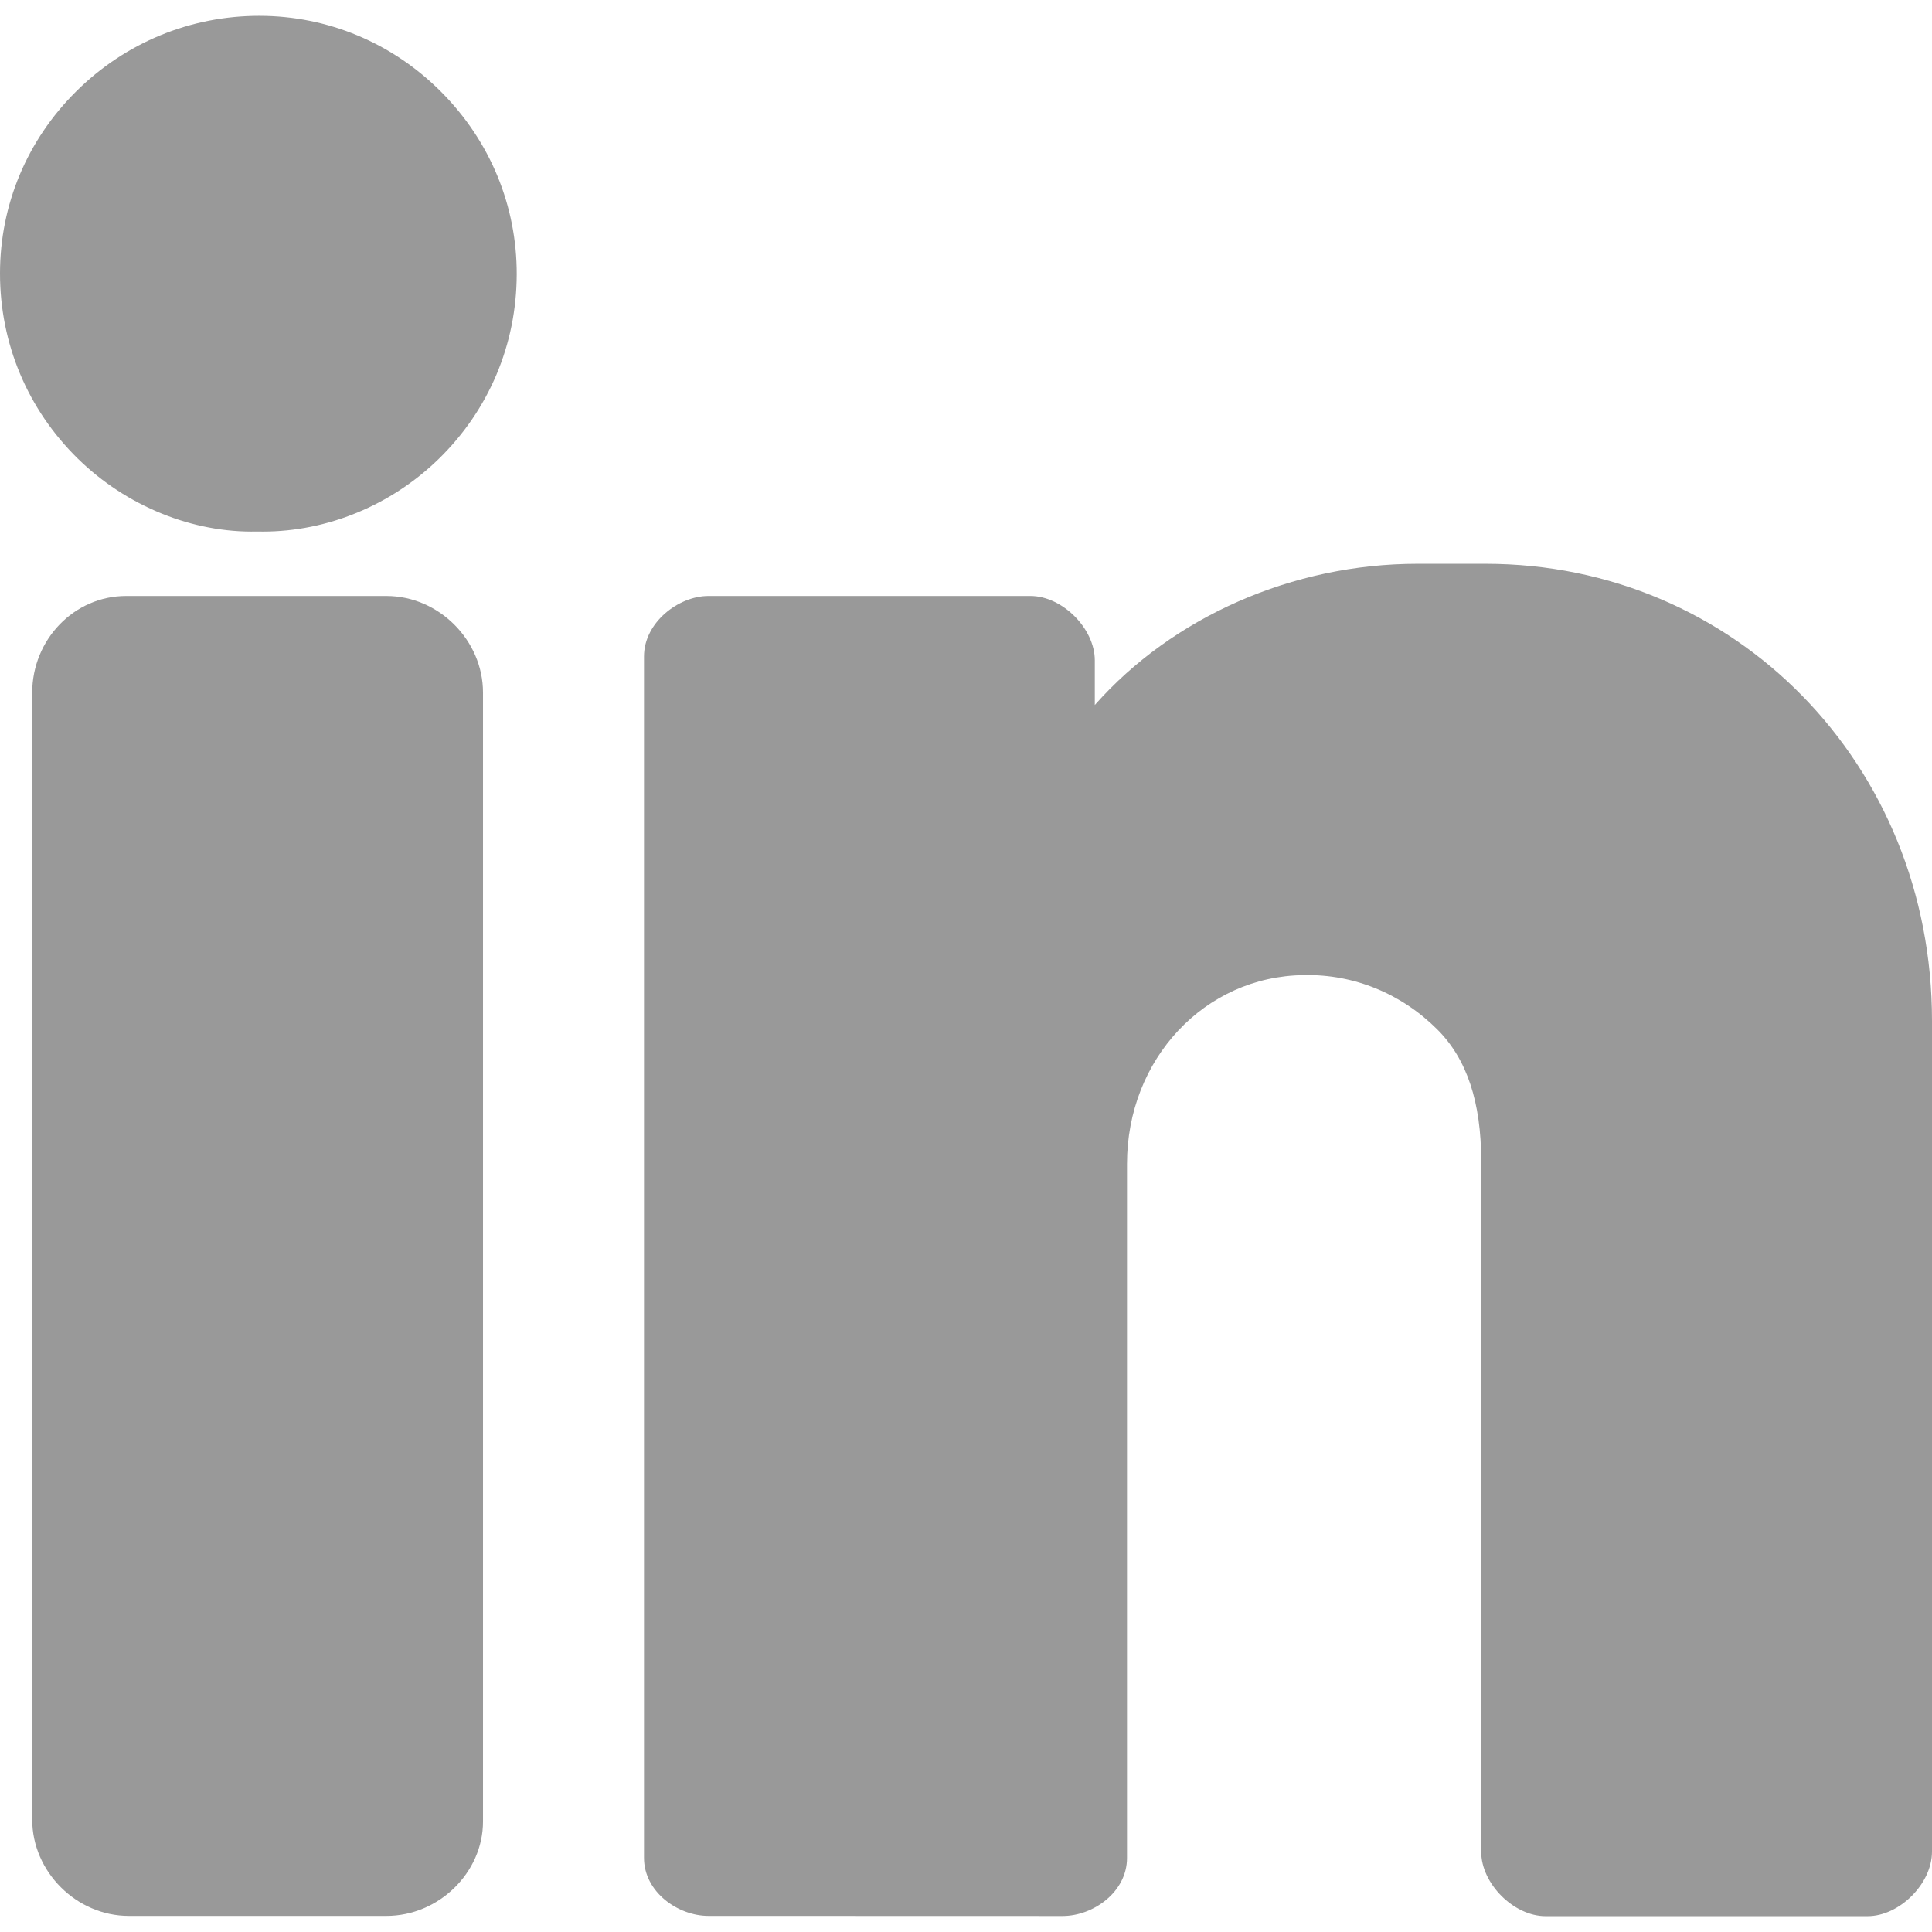
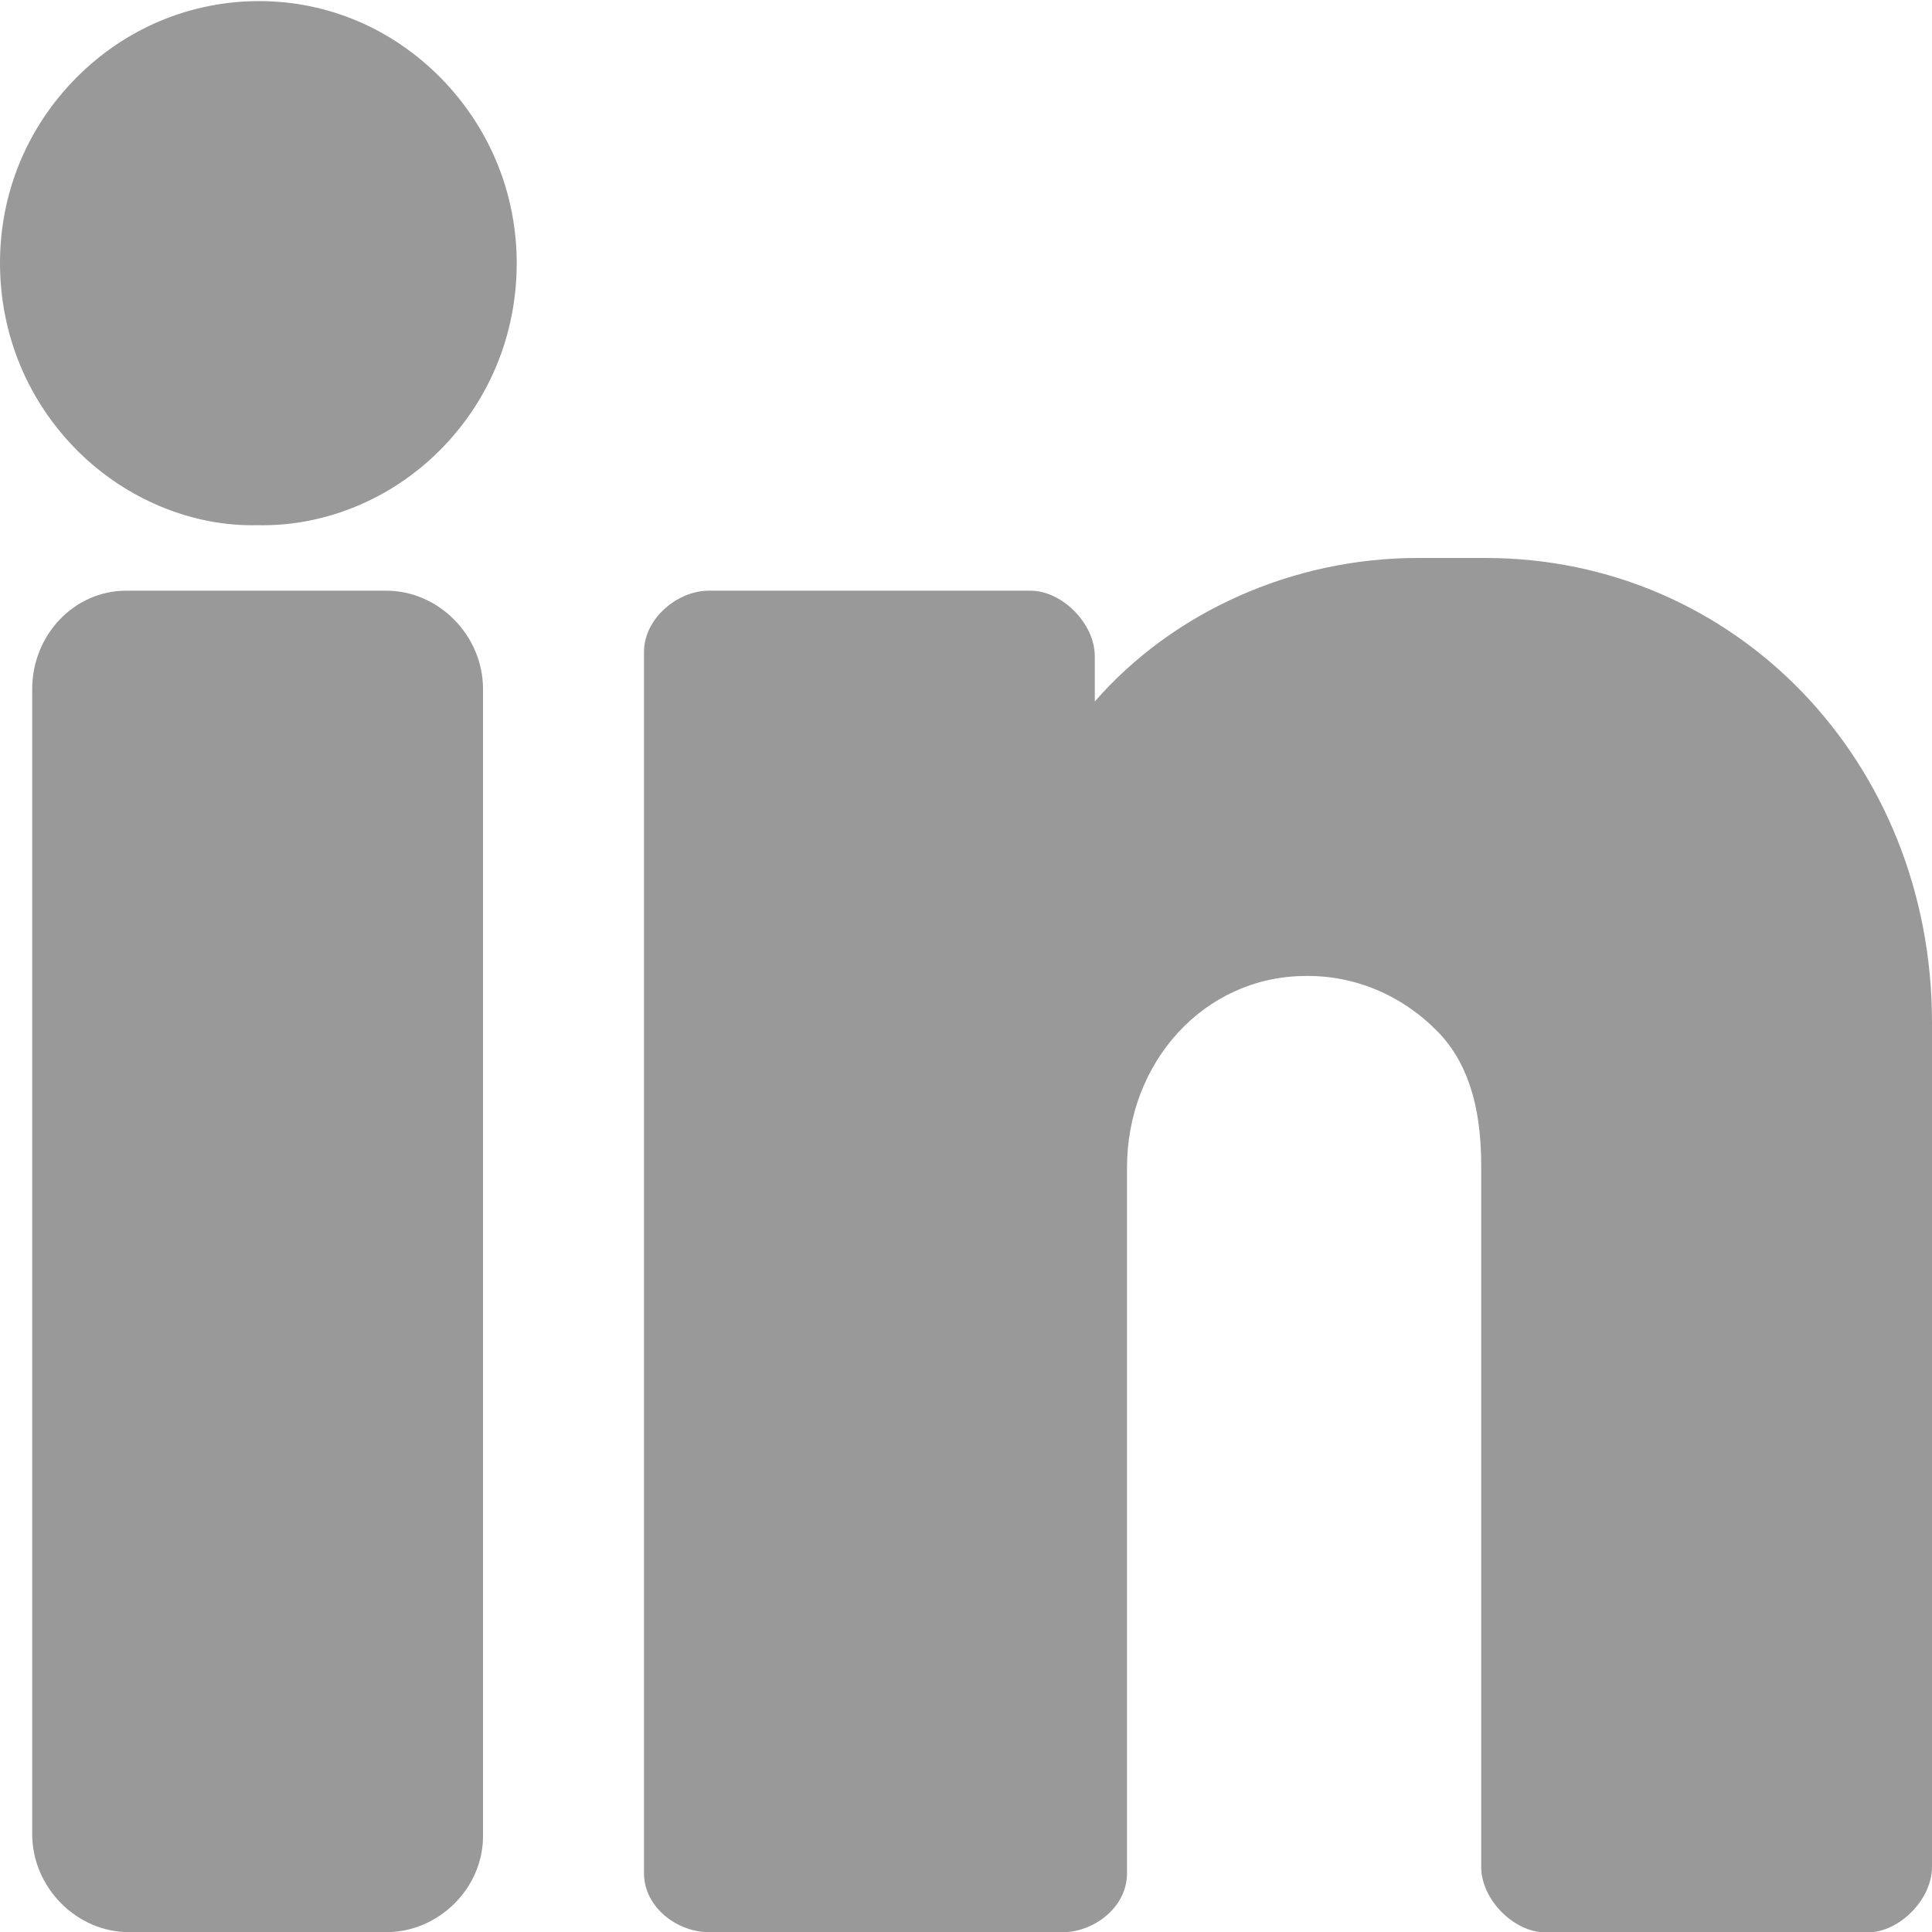
<svg xmlns="http://www.w3.org/2000/svg" version="1.1" id="Layer_1" x="0px" y="0px" viewBox="0 0 512.003 512.003" style="enable-background:new 0 0 512.003 512.003;" xml:space="preserve">
  <defs id="defs47" />
-   <g transform="translate(0 -1)" id="g12" style="fill:#999999;fill-opacity:1">
+   <g transform="matrix(1,0,0,1.016289,0,-4.988063)" id="g12" style="fill:#999999;fill-opacity:1">
    <g id="g10" style="fill:#999999;fill-opacity:1">
      <g id="g8" style="fill:#999999;fill-opacity:1">
-         <path d="M68.762,5.195h-0.06c-18.261,0-35.482,7.1-48.478,19.985C7.185,38.1,0,55.243,0,73.453     c-0.009,18.611,7.33,36.053,20.625,49.092c12.894,12.629,30.481,19.721,47.531,19.311c0.495,0.009,0.99,0.017,1.493,0.017     c17.092,0,34.014-6.963,46.618-19.251c13.286-12.945,20.625-30.319,20.668-48.922c0.043-18.193-7.074-35.362-20.019-48.358     C103.979,12.363,86.878,5.212,68.762,5.195z" id="path2" style="fill:#999999;fill-opacity:1" />
-         <path d="M102.403,158.941H33.411c-13.713,0-24.875,11.511-24.875,25.651v298.615c0,13.841,11.725,25.532,25.6,25.532h68.267     c13.875,0,25.6-11.46,25.6-25.011V184.541C128.003,170.666,116.279,158.941,102.403,158.941z" id="path4" style="fill:#999999;fill-opacity:1" />
-         <path d="M393.645,150.408h-17.98c-33.135,0-64.922,14.114-85.53,37.427v-11.827c0-8.457-8.619-17.067-17.067-17.067h-85.333     c-7.893,0-17.067,6.997-17.067,16.017v318.404c0,9.054,8.994,15.369,17.067,15.377l93.867,0.026     c8.073,0,17.067-6.315,17.067-15.377V309.435c0-27.75,20.574-49.724,46.839-50.022c13.355-0.299,25.975,4.966,35.422,14.43     c7.808,7.808,11.605,19.208,11.605,34.859v183.04c0,8.457,8.619,17.067,17.067,17.067h85.333c8.448,0,17.067-8.61,17.067-17.067     V271.496C512.003,203.596,460.009,150.408,393.645,150.408z" id="path6" style="fill:#999999;fill-opacity:1" />
+         <path d="m 68.762,5.195 h -0.06 C 50.441,5.195 33.22,12.295 20.224,25.18 7.185,38.1 0,55.243 0,73.453 c -0.009,18.611 7.33,36.053 20.625,49.092 12.894,12.629 30.481,19.721 47.531,19.311 0.495,0.009 0.99,0.017 1.493,0.017 17.092,0 34.014,-6.963 46.618,-19.251 C 129.553,109.677 136.892,92.303 136.935,73.7 136.978,55.507 129.861,38.338 116.916,25.342 103.979,12.363 86.878,5.212 68.762,5.195 Z" id="path2" style="fill:#999999;fill-opacity:1" />
+         <path d="M 102.403,158.941 H 33.411 c -13.713,0 -24.875,11.511 -24.875,25.651 v 298.615 c 0,13.841 11.725,25.532 25.6,25.532 h 68.267 c 13.875,0 25.6,-11.46 25.6,-25.011 V 184.541 c 0,-13.875 -11.724,-25.6 -25.6,-25.6 z" id="path4" style="fill:#999999;fill-opacity:1" />
+         <path d="m 393.645,150.408 h -17.98 c -33.135,0 -64.922,14.114 -85.53,37.427 v -11.827 c 0,-8.457 -8.619,-17.067 -17.067,-17.067 h -85.333 c -7.893,0 -17.067,6.997 -17.067,16.017 v 318.404 c 0,9.054 8.994,15.369 17.067,15.377 l 93.867,0.026 c 8.073,0 17.067,-6.315 17.067,-15.377 V 309.435 c 0,-27.75 20.574,-49.724 46.839,-50.022 13.355,-0.299 25.975,4.966 35.422,14.43 7.808,7.808 11.605,19.208 11.605,34.859 v 183.04 c 0,8.457 8.619,17.067 17.067,17.067 h 85.333 c 8.448,0 17.067,-8.61 17.067,-17.067 V 271.496 c 0.001,-67.9 -51.993,-121.088 -118.357,-121.088 z" id="path6" style="fill:#999999;fill-opacity:1" />
      </g>
    </g>
  </g>
</svg>
